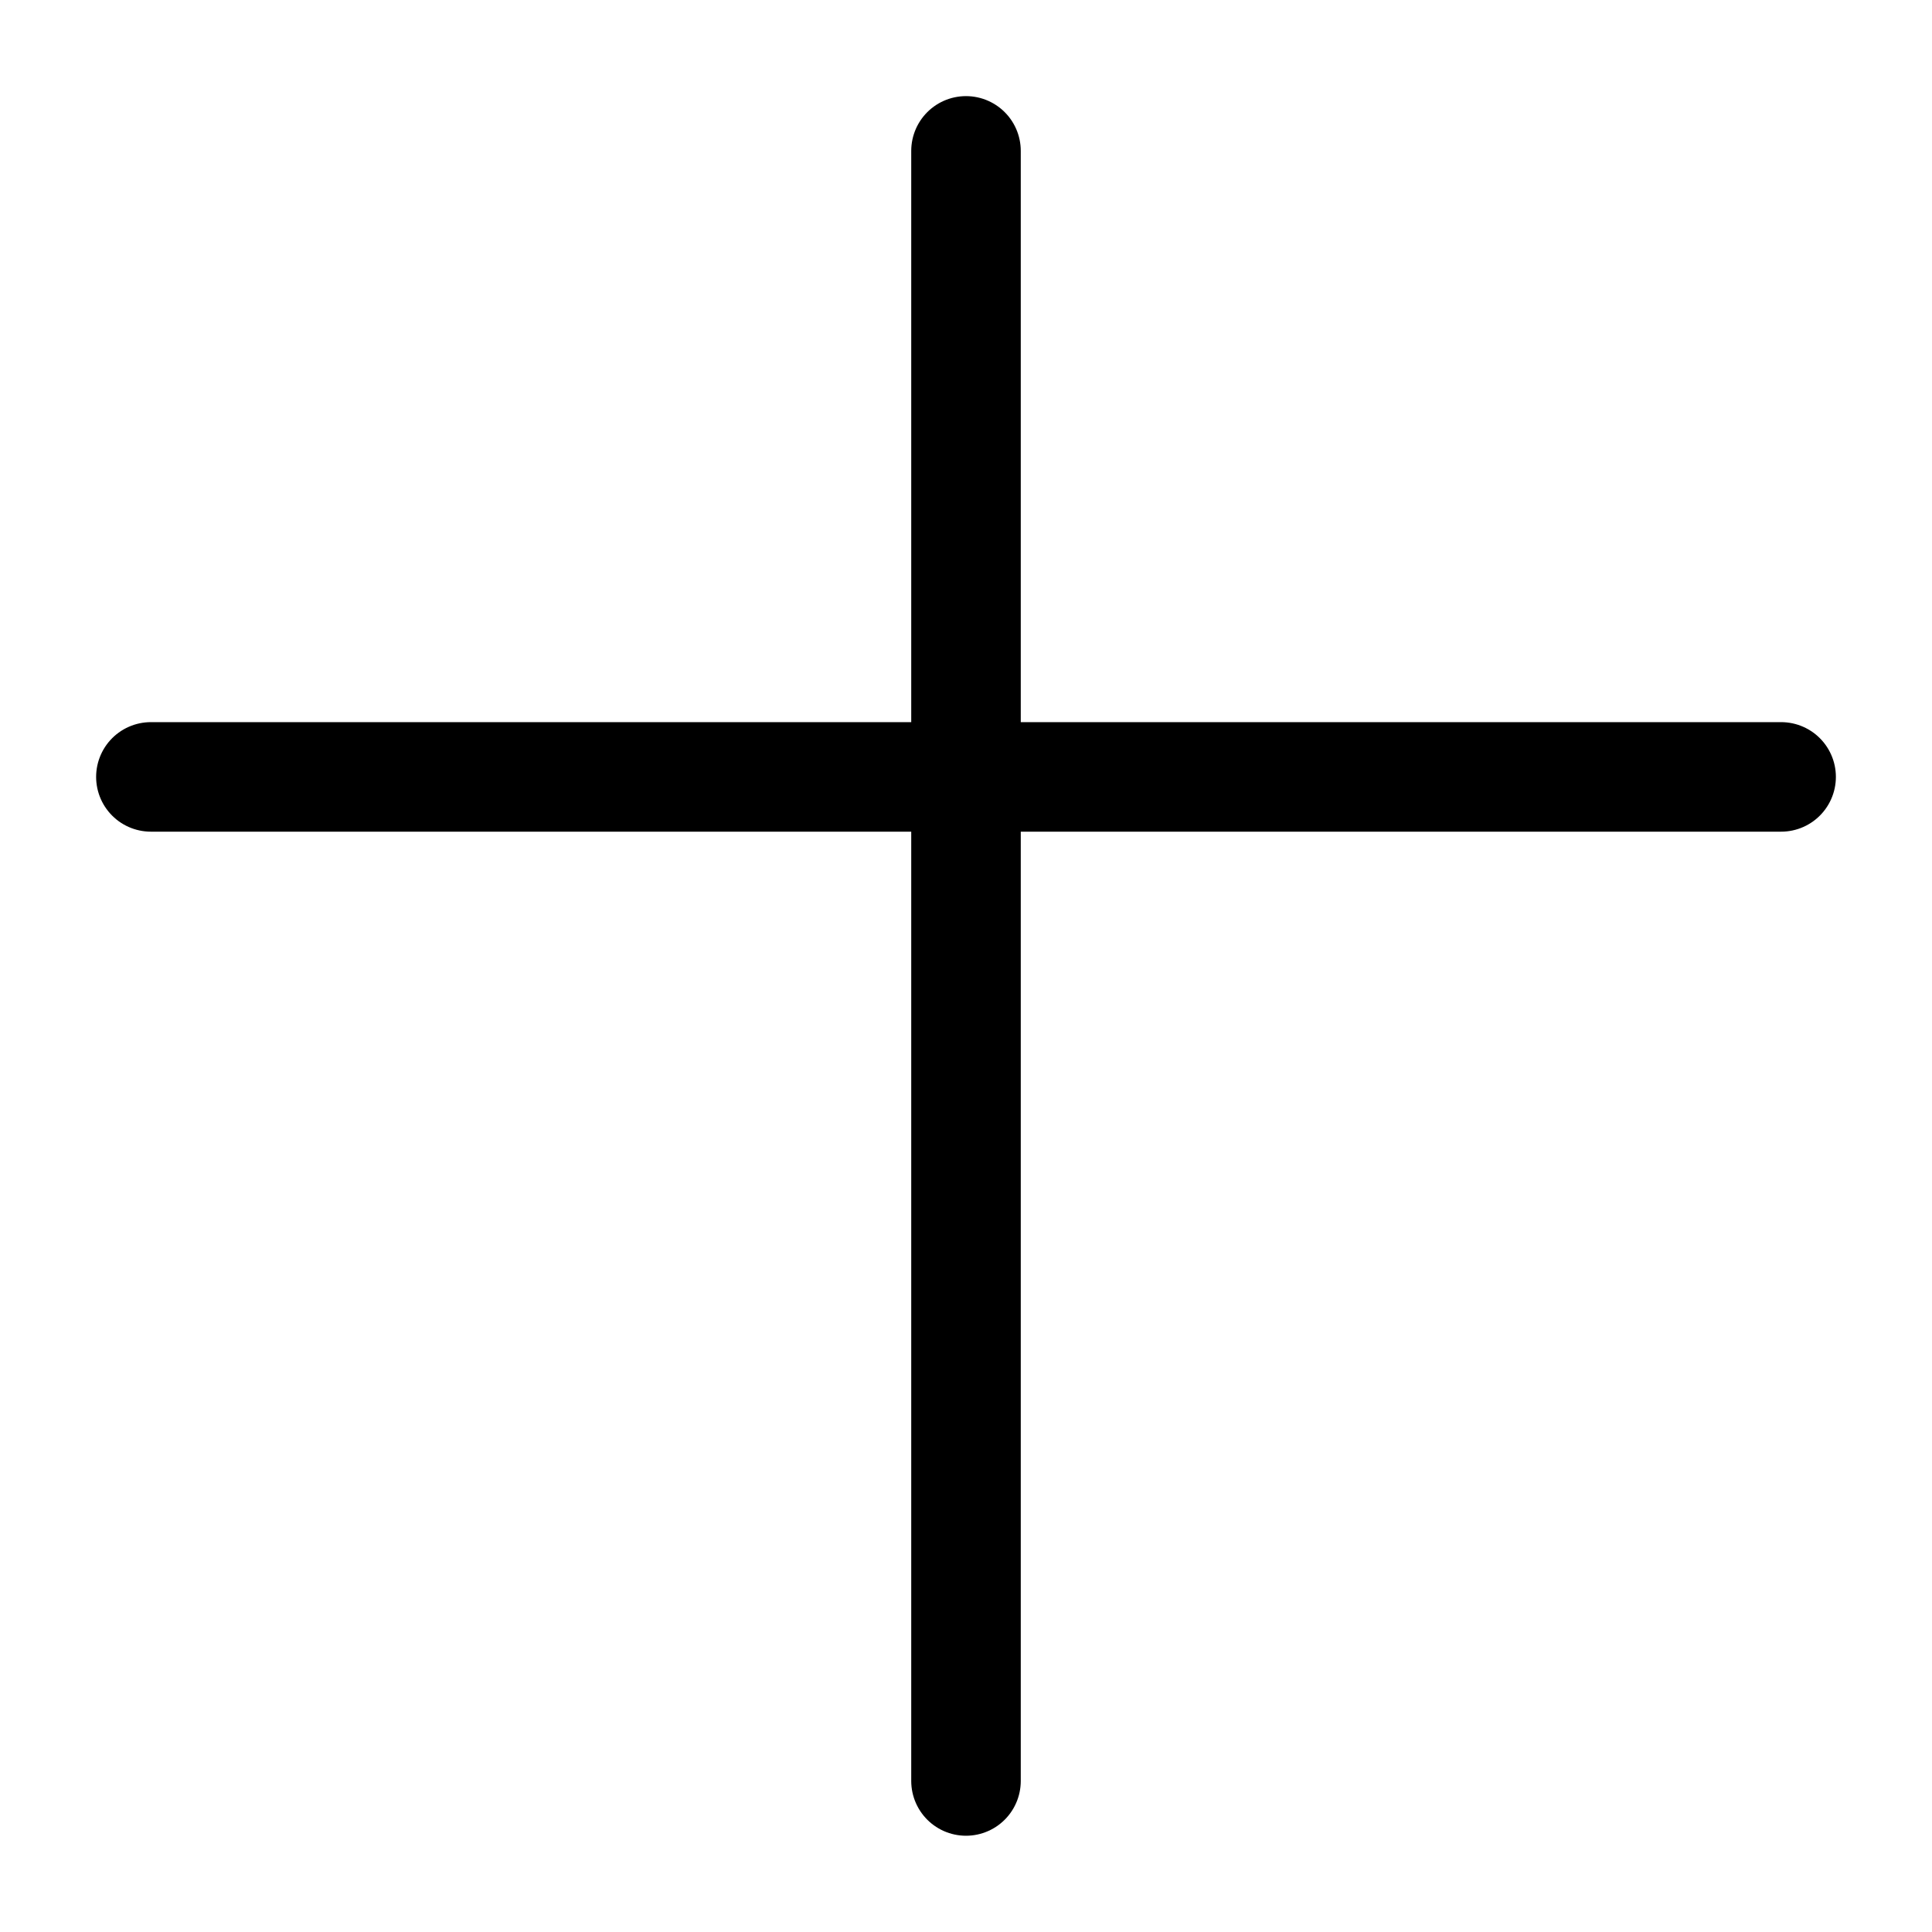
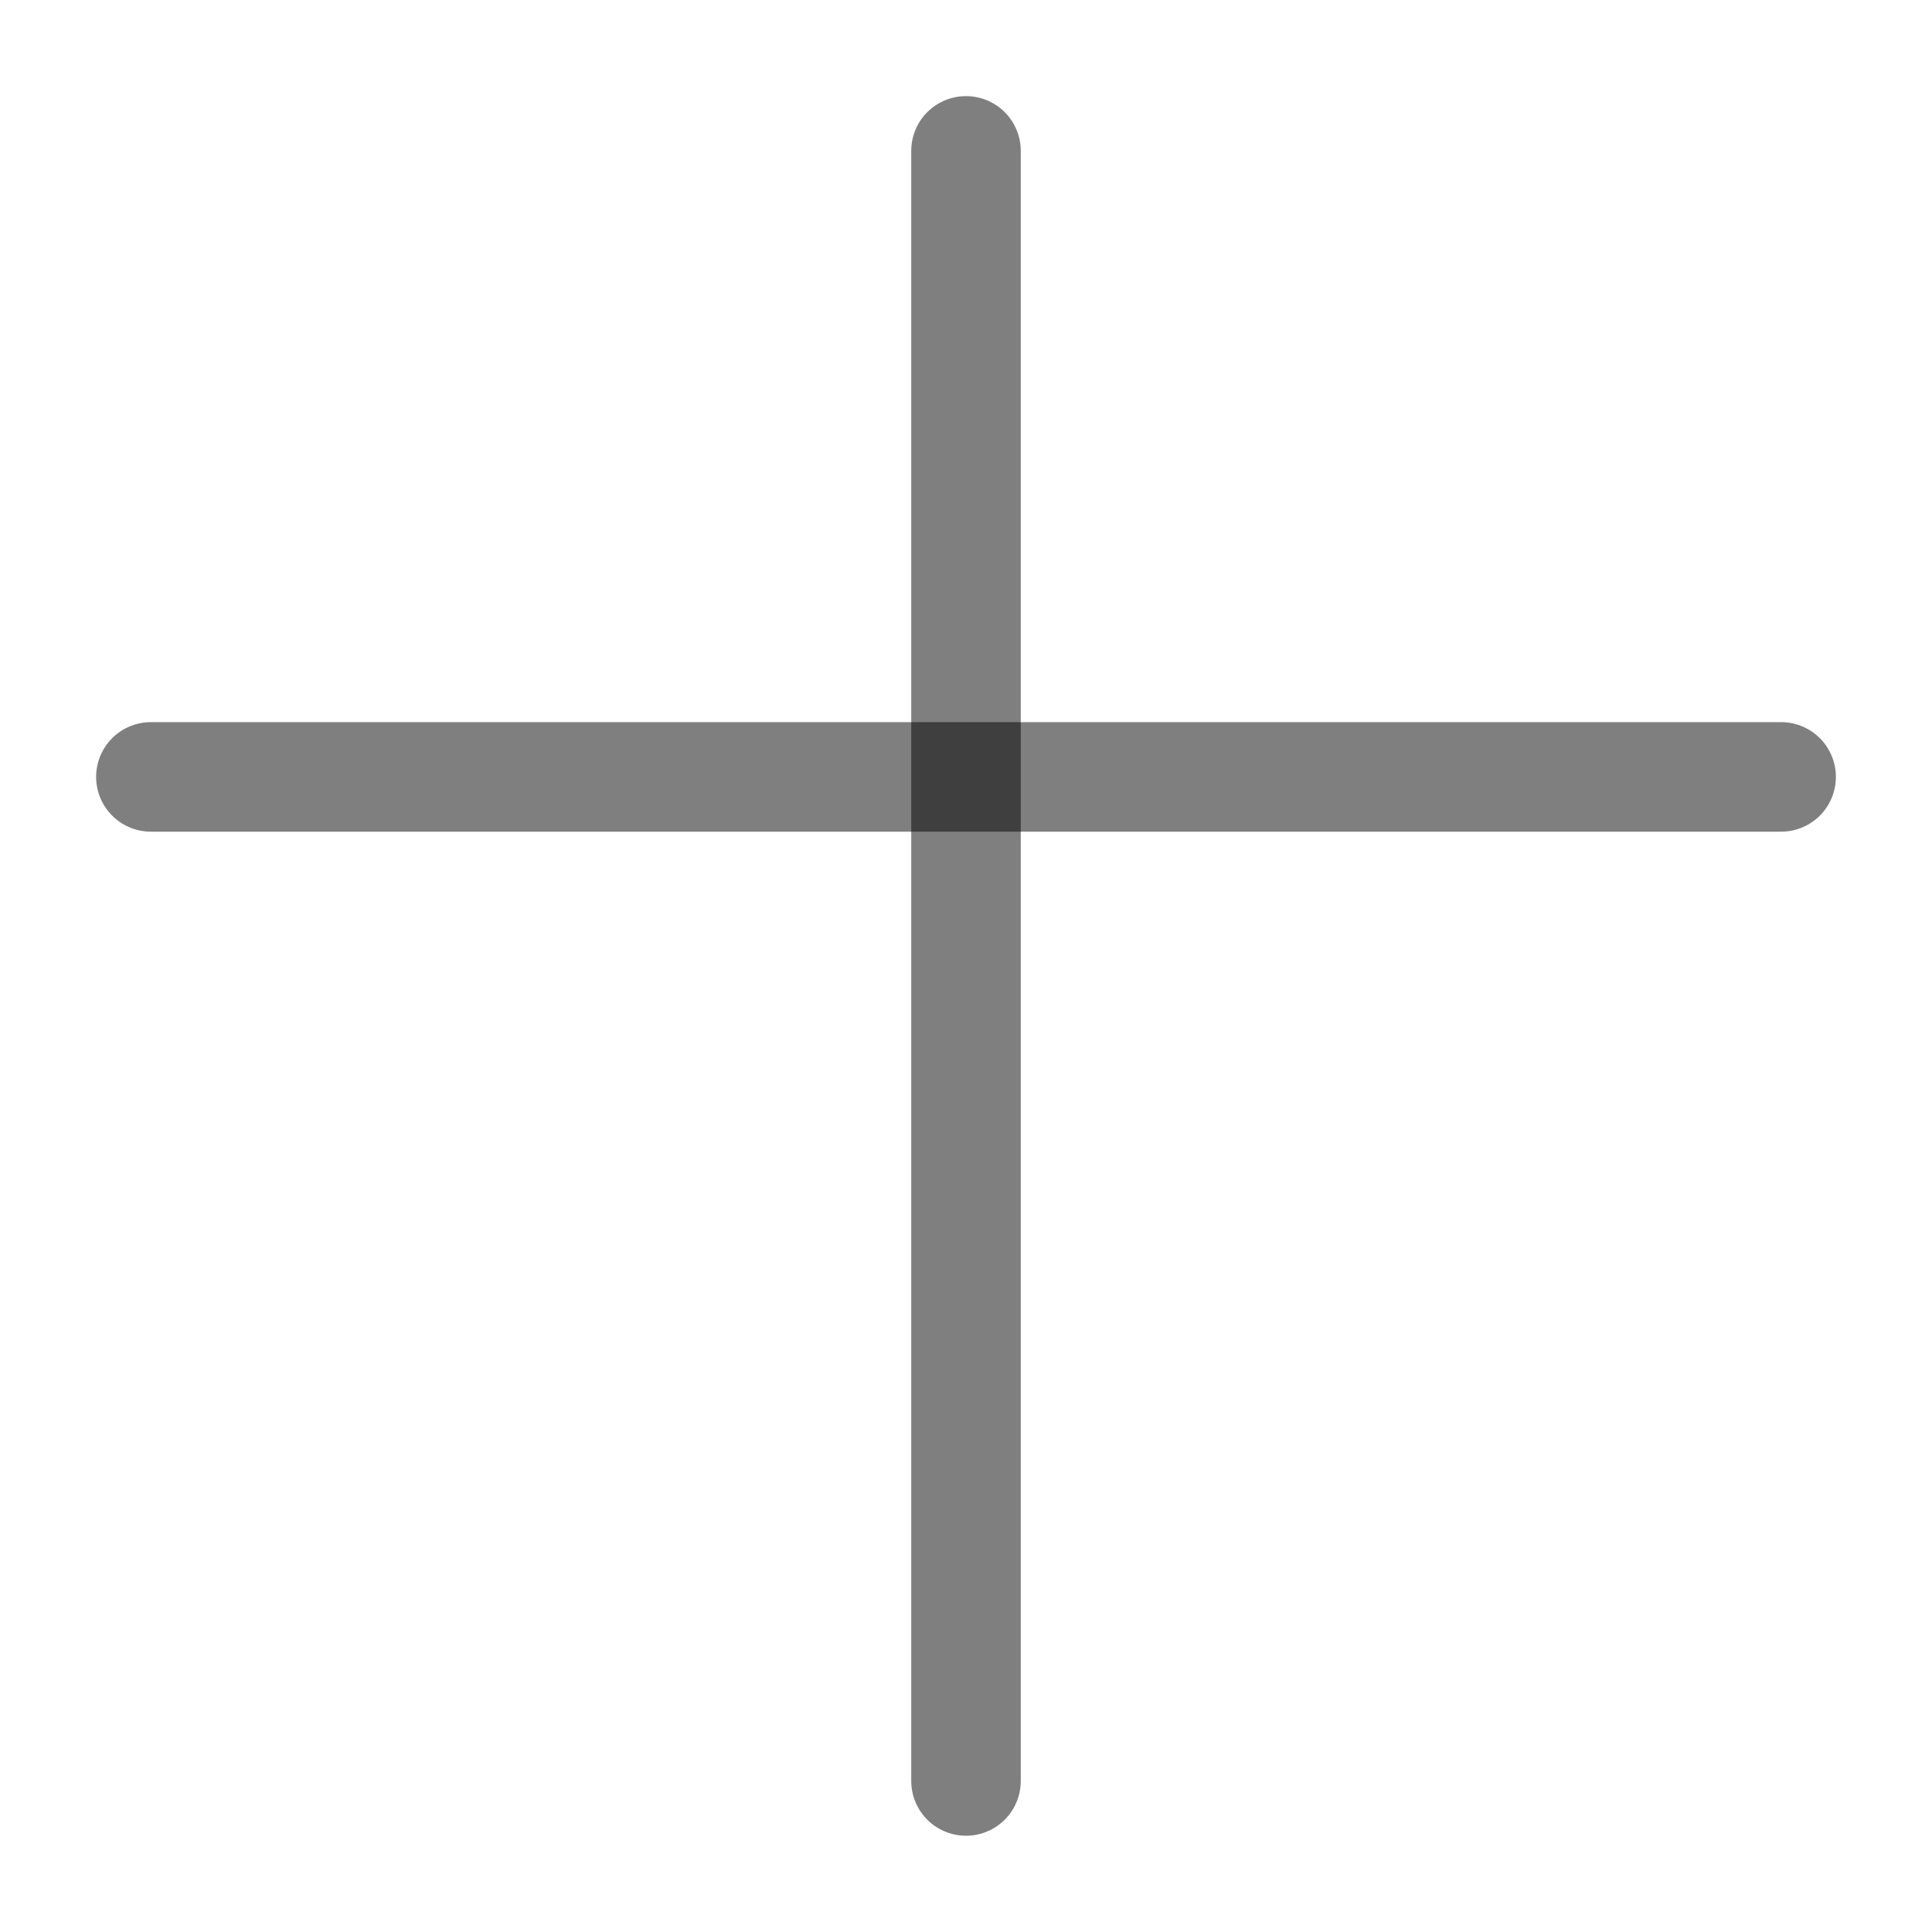
<svg xmlns="http://www.w3.org/2000/svg" width="1000" height="1000" viewBox="0 0 264.583 264.583" version="1.1" id="svg5">
  <defs id="defs2" />
  <g id="layer1">
-     <path style="fill:#000000;fill-opacity:0.5;stroke:#000000;stroke-width:15;stroke-linecap:round;stroke-linejoin:round;stroke-dasharray:none;stroke-opacity:1" d="M 20.664,106.395 H 243.92" id="path1398" />
-     <path style="fill:#000000;fill-opacity:0.5;stroke:#000000;stroke-width:15;stroke-linecap:round;stroke-linejoin:round;stroke-dasharray:none;stroke-opacity:1" d="M 132.291,20.663 V 243.9" id="path1415" />
+     <path style="fill:#000000;fill-opacity:1;stroke:#000000;stroke-width:15;stroke-linecap:round;stroke-linejoin:round;stroke-dasharray:none;stroke-opacity:0.5" d="M 20.664,106.395 H 243.92" id="path1398" />
+     <path style="fill:#000000;fill-opacity:1;stroke:#000000;stroke-width:15;stroke-linecap:round;stroke-linejoin:round;stroke-dasharray:none;stroke-opacity:0.5" d="M 132.291,20.663 V 243.9" id="path1415" />
  </g>
</svg>
